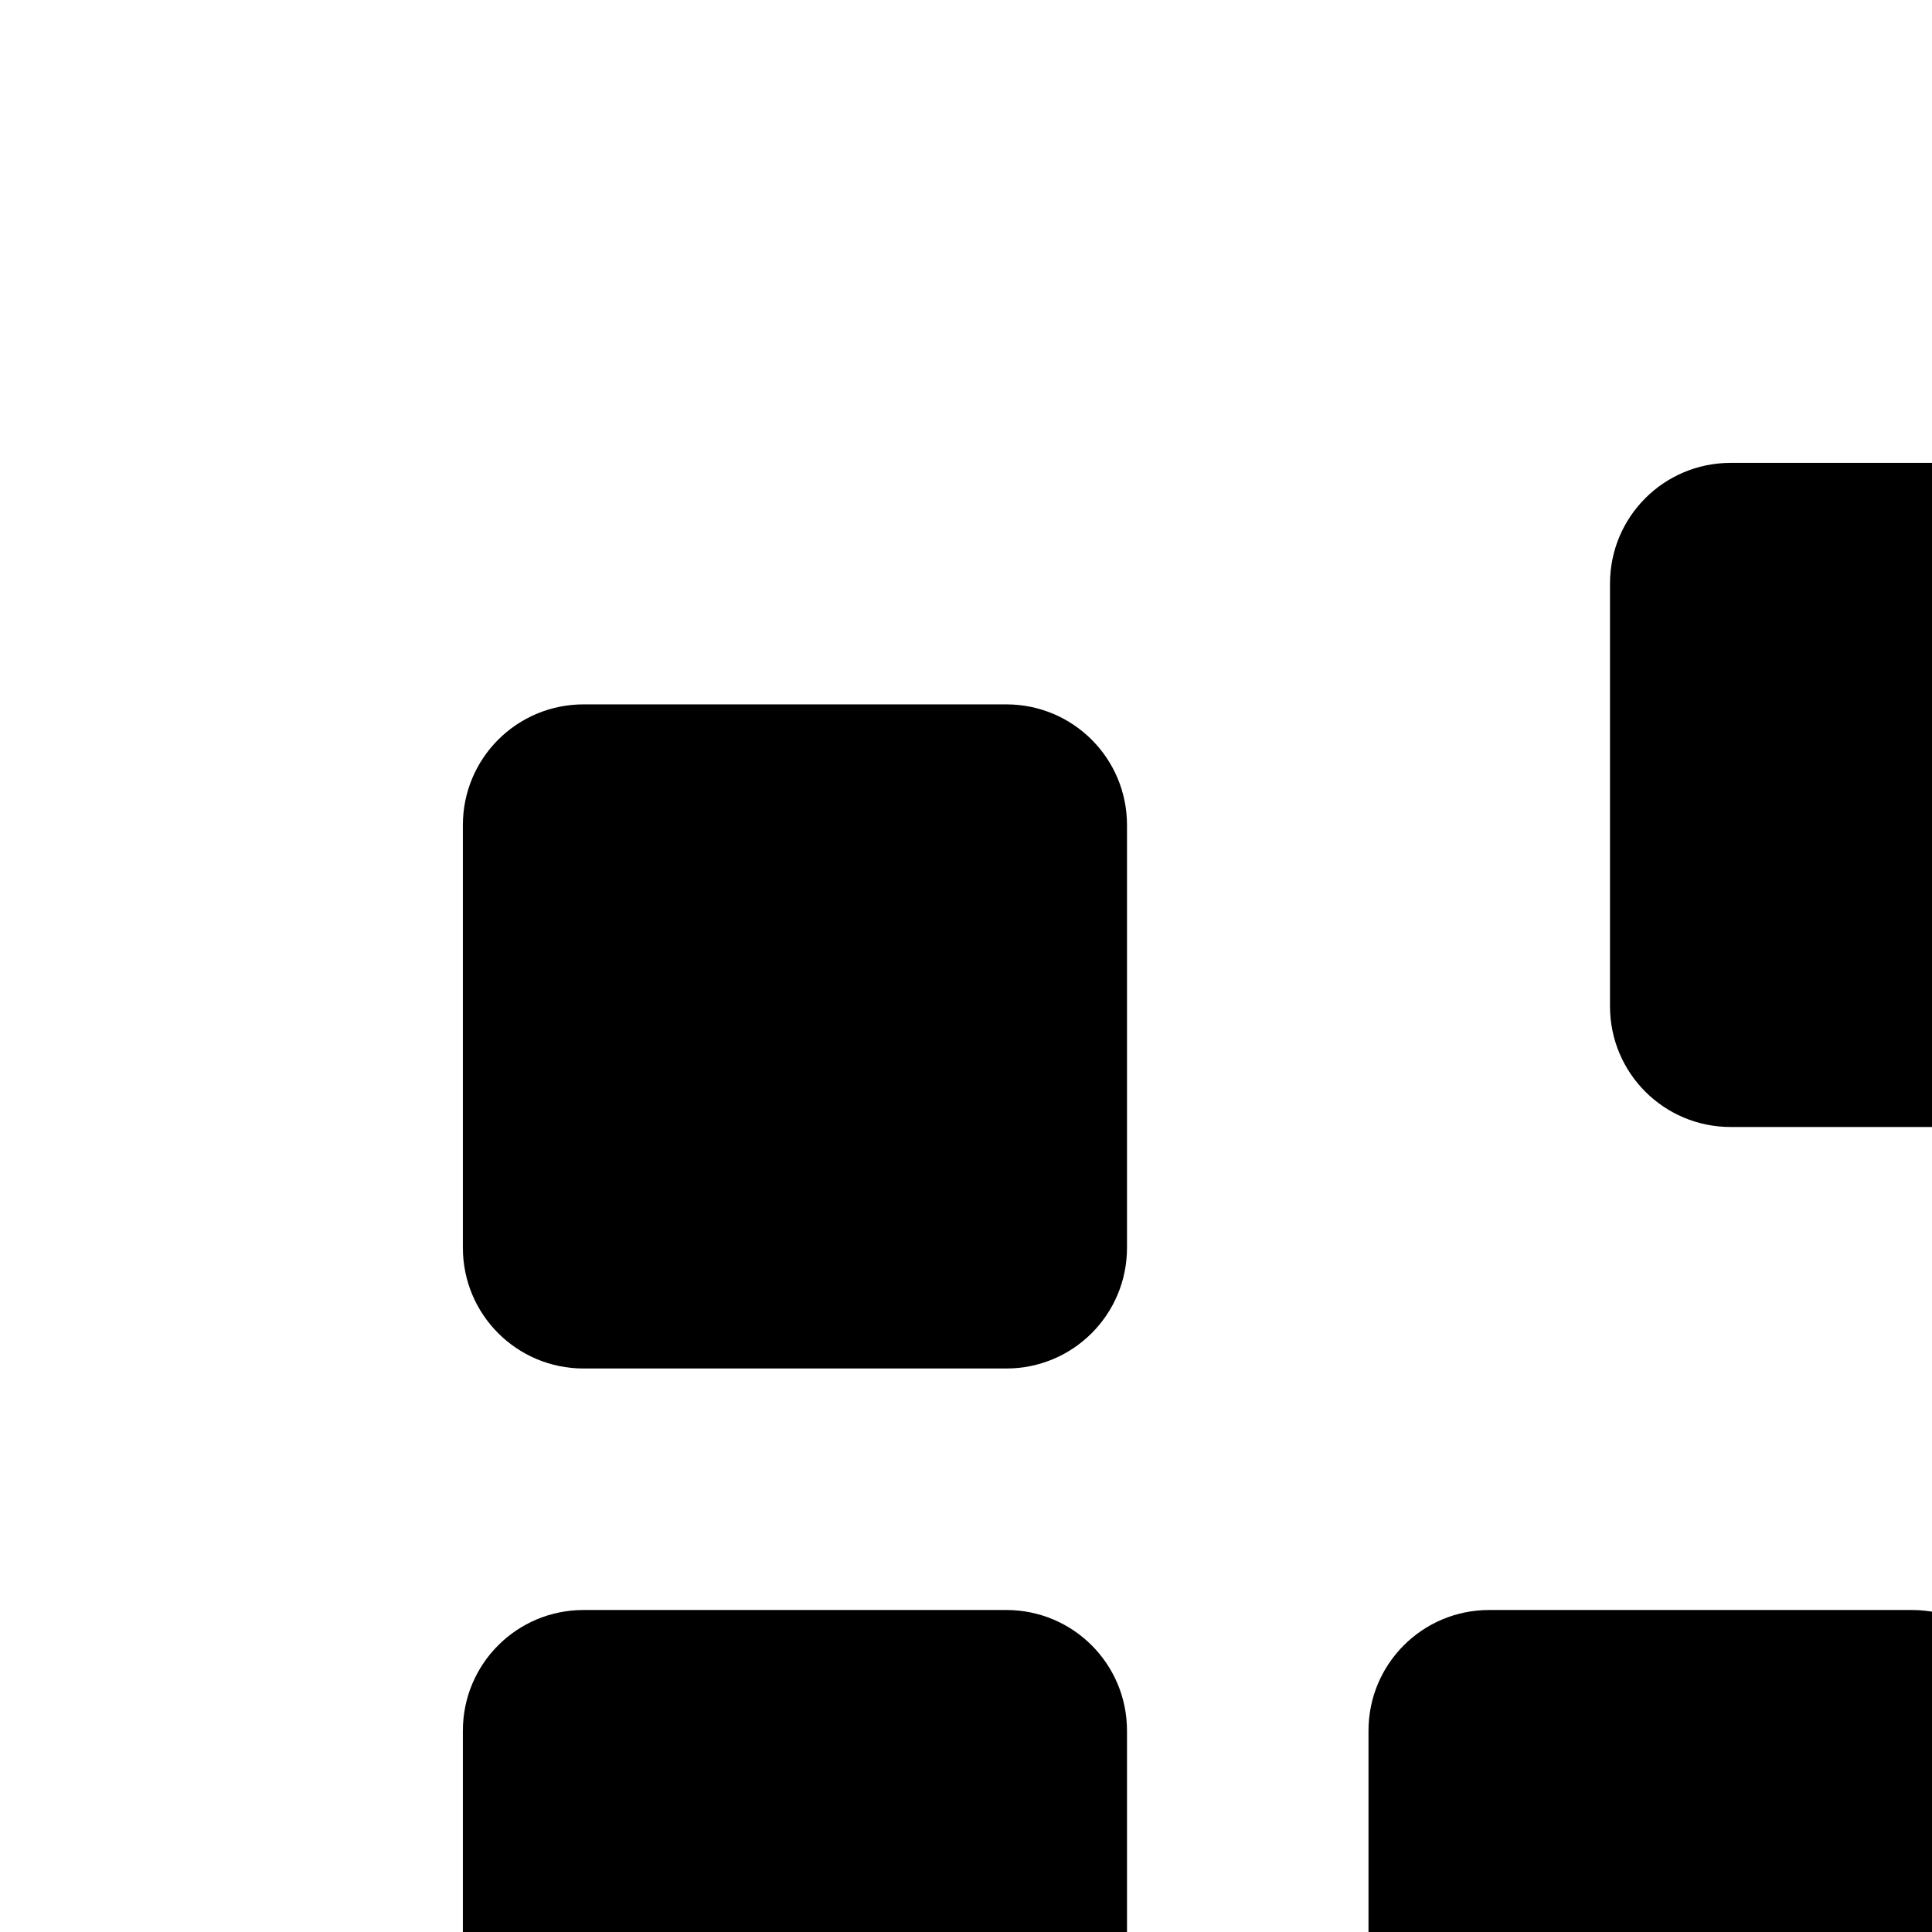
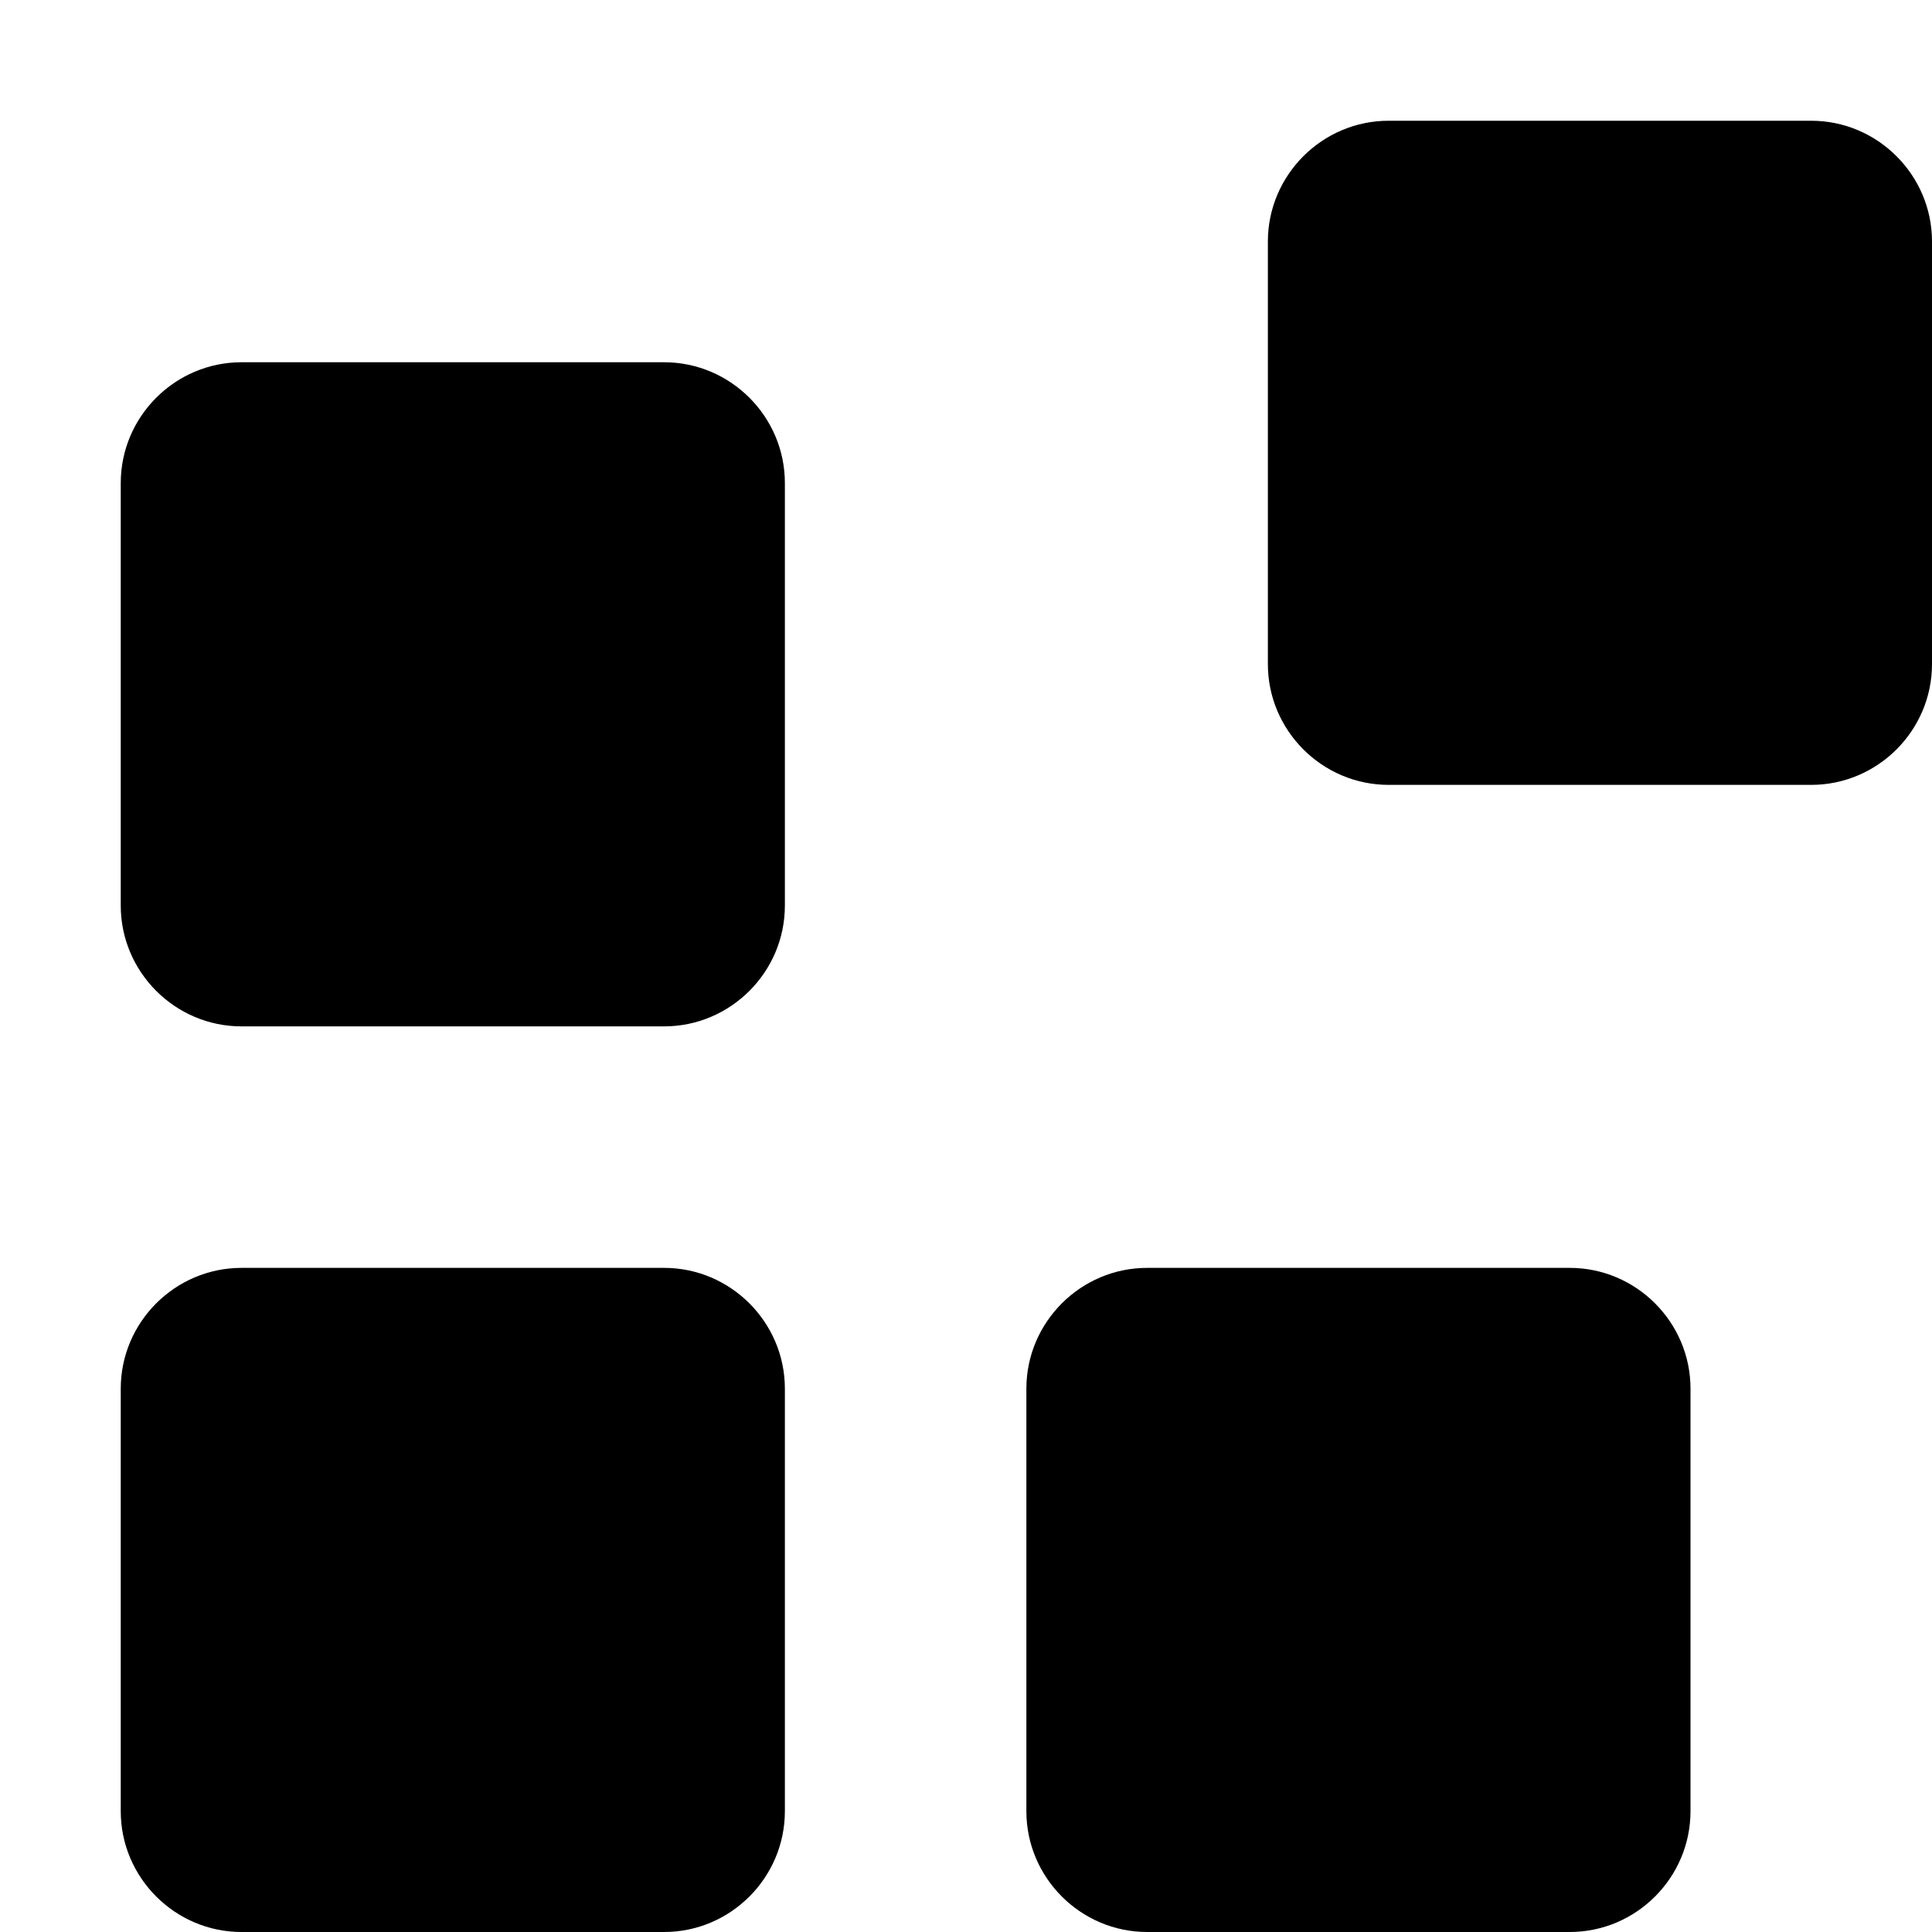
- <svg xmlns="http://www.w3.org/2000/svg" viewBox="0 0 24 24" fill="currentColor">
-   <path d="M12.5,8.75C13.33,8.75,14,9.42,14,10.25L14,15.5C14,16.33,13.33,17,12.5,17L7.25,17C6.42,17,5.75,16.33,5.75,15.5L5.75,10.25C5.75,9.42,6.42,8.75,7.25,8.75ZM26.75,5.75C27.58,5.75,28.25,6.42,28.25,7.25L28.25,12.5C28.25,13.33,27.58,14,26.75,14L21.5,14C20.67,14,20,13.33,20,12.5L20,7.25C20,6.42,20.67,5.75,21.5,5.75ZM12.5,20C13.33,20,14,20.67,14,21.5L14,26.75C14,27.58,13.33,28.25,12.5,28.25L7.25,28.25C6.42,28.25,5.75,27.58,5.75,26.75L5.75,21.5C5.75,20.67,6.42,20,7.25,20ZM23.75,20C24.58,20,25.25,20.67,25.25,21.5L25.25,26.75C25.25,27.58,24.58,28.25,23.75,28.25L18.5,28.25C17.67,28.25,17,27.58,17,26.75L17,21.5C17,20.67,17.67,20,18.5,20Z" />
+ <svg xmlns="http://www.w3.org/2000/svg" viewBox="0 0 32 32" fill="currentColor">
+   <path d="M11,6C12.1,6,13,6.9,13,8L13,15C13,16.1,12.1,17,11,17L4,17C2.9,17,2,16.1,2,15L2,8C2,6.9,2.9,6,4,6ZM30,2C31.1,2,32,2.9,32,4L32,11C32,12.1,31.1,13,30,13L23,13C21.9,13,21,12.1,21,11L21,4C21,2.9,21.9,2,23,2ZM11,21C12.1,21,13,21.9,13,23L13,30C13,31.1,12.1,32,11,32L4,32C2.9,32,2,31.1,2,30L2,23C2,21.9,2.9,21,4,21ZM26,21C27.1,21,28,21.9,28,23L28,30C28,31.1,27.1,32,26,32L19,32C17.9,32,17,31.1,17,30L17,23C17,21.9,17.9,21,19,21Z" />
</svg>
